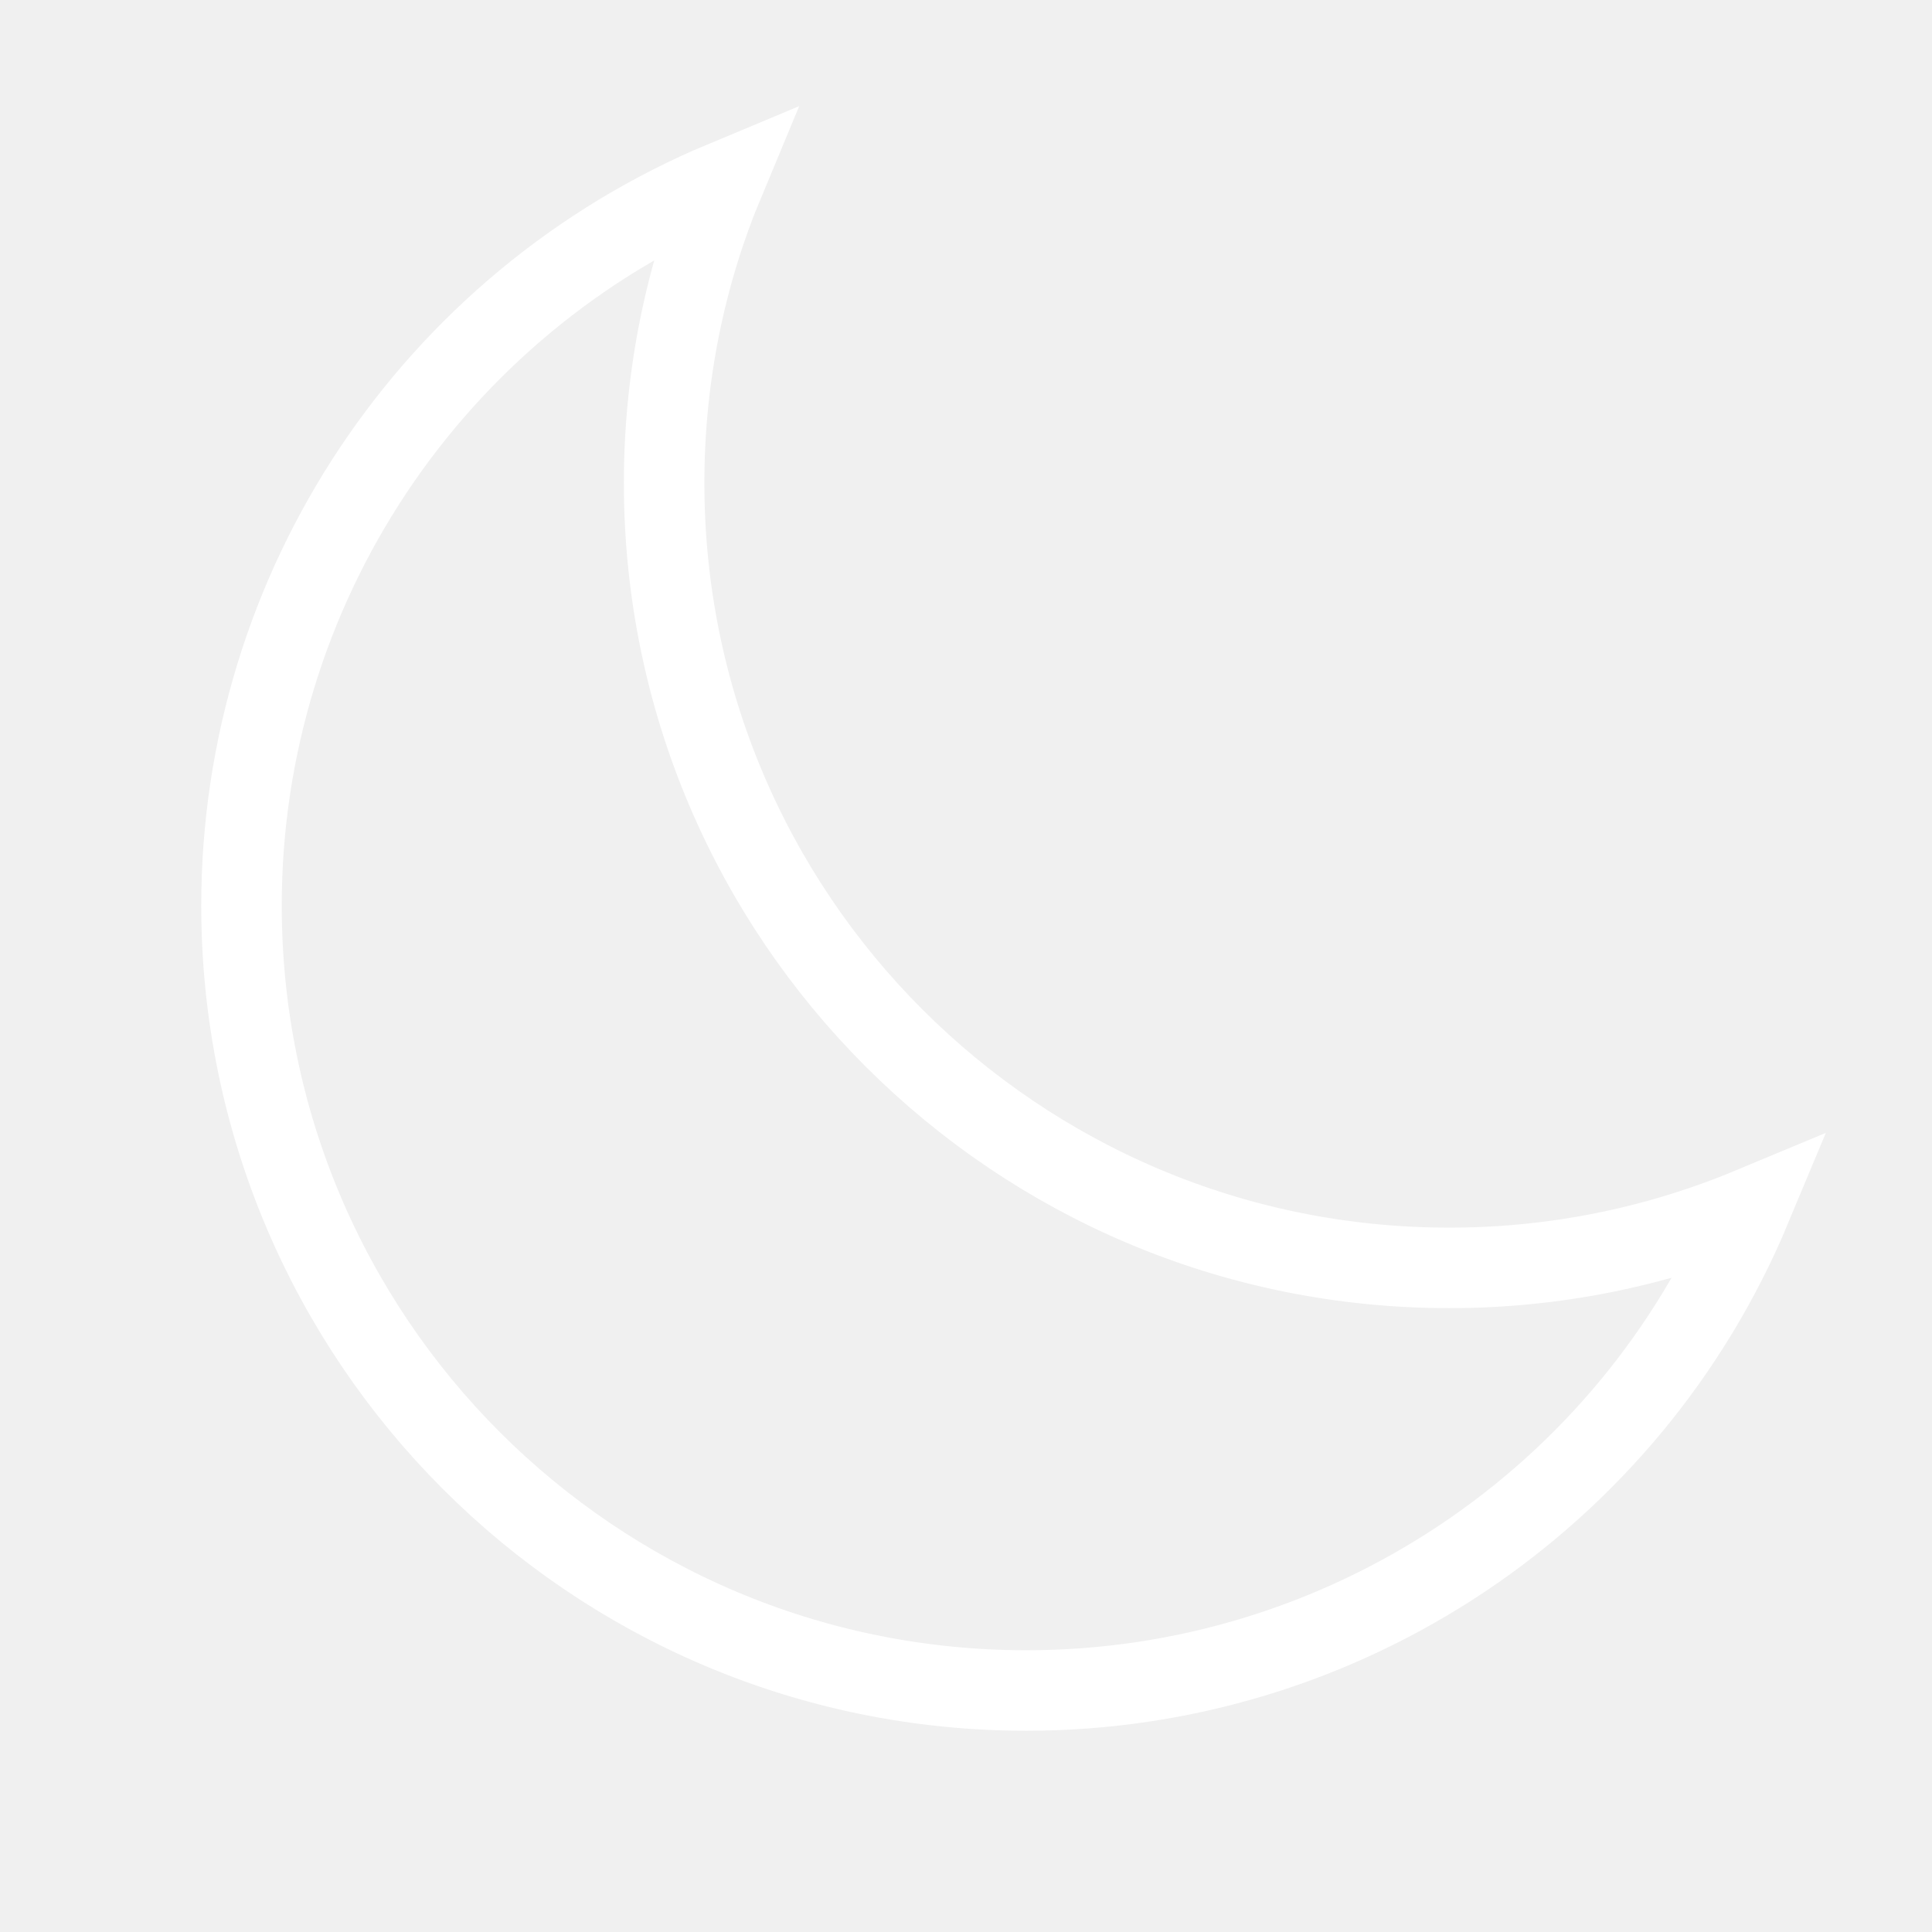
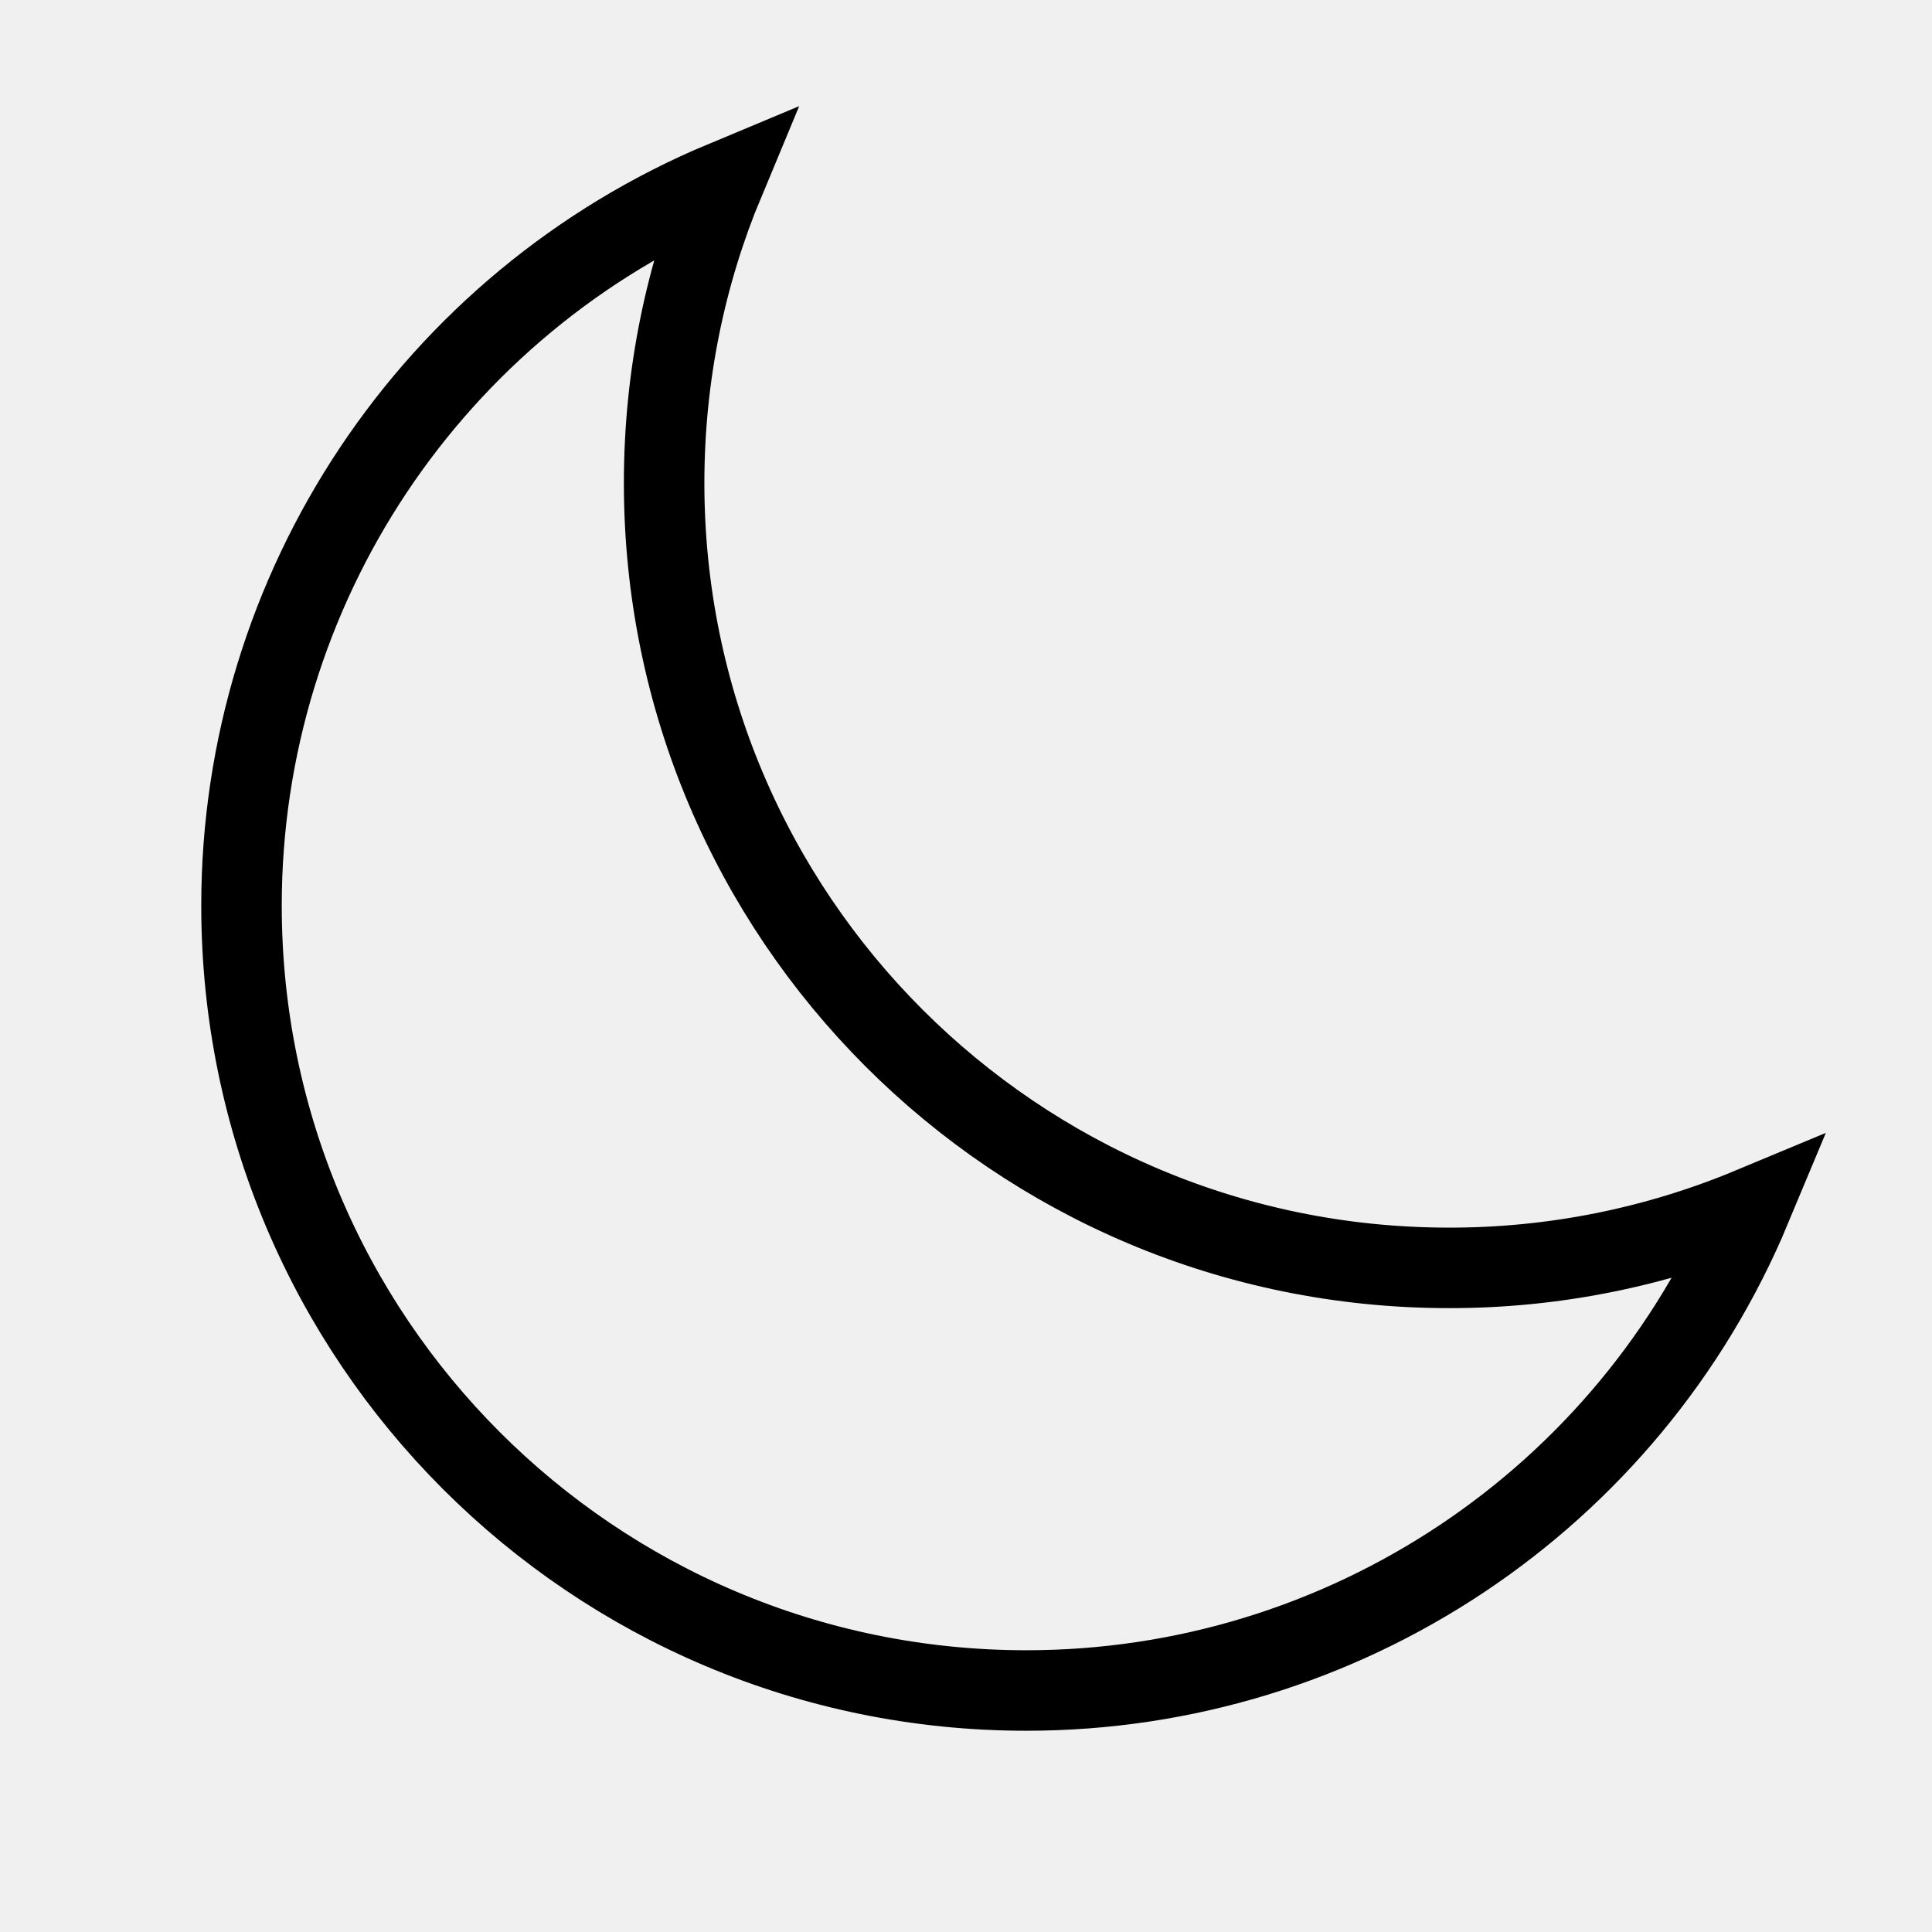
- <svg xmlns="http://www.w3.org/2000/svg" fill="none" viewBox="0 0 24 24" strokeWidth="1.5" stroke="#FFF" class="size-6">
+ <svg xmlns="http://www.w3.org/2000/svg" fill="none" viewBox="0 0 24 24" strokeWidth="1.5" stroke="#000000" class="size-6">
  <path strokeLinecap="round" strokeLinejoin="round" d="M21.752 15.002A9.72 9.72 0 0 1 18 15.75c-5.385 0-9.75-4.365-9.75-9.75 0-1.33.266-2.597.748-3.752A9.753 9.753 0 0 0 3 11.25C3 16.635 7.365 21 12.75 21a9.753 9.753 0 0 0 9.002-5.998Z" />
</svg>
